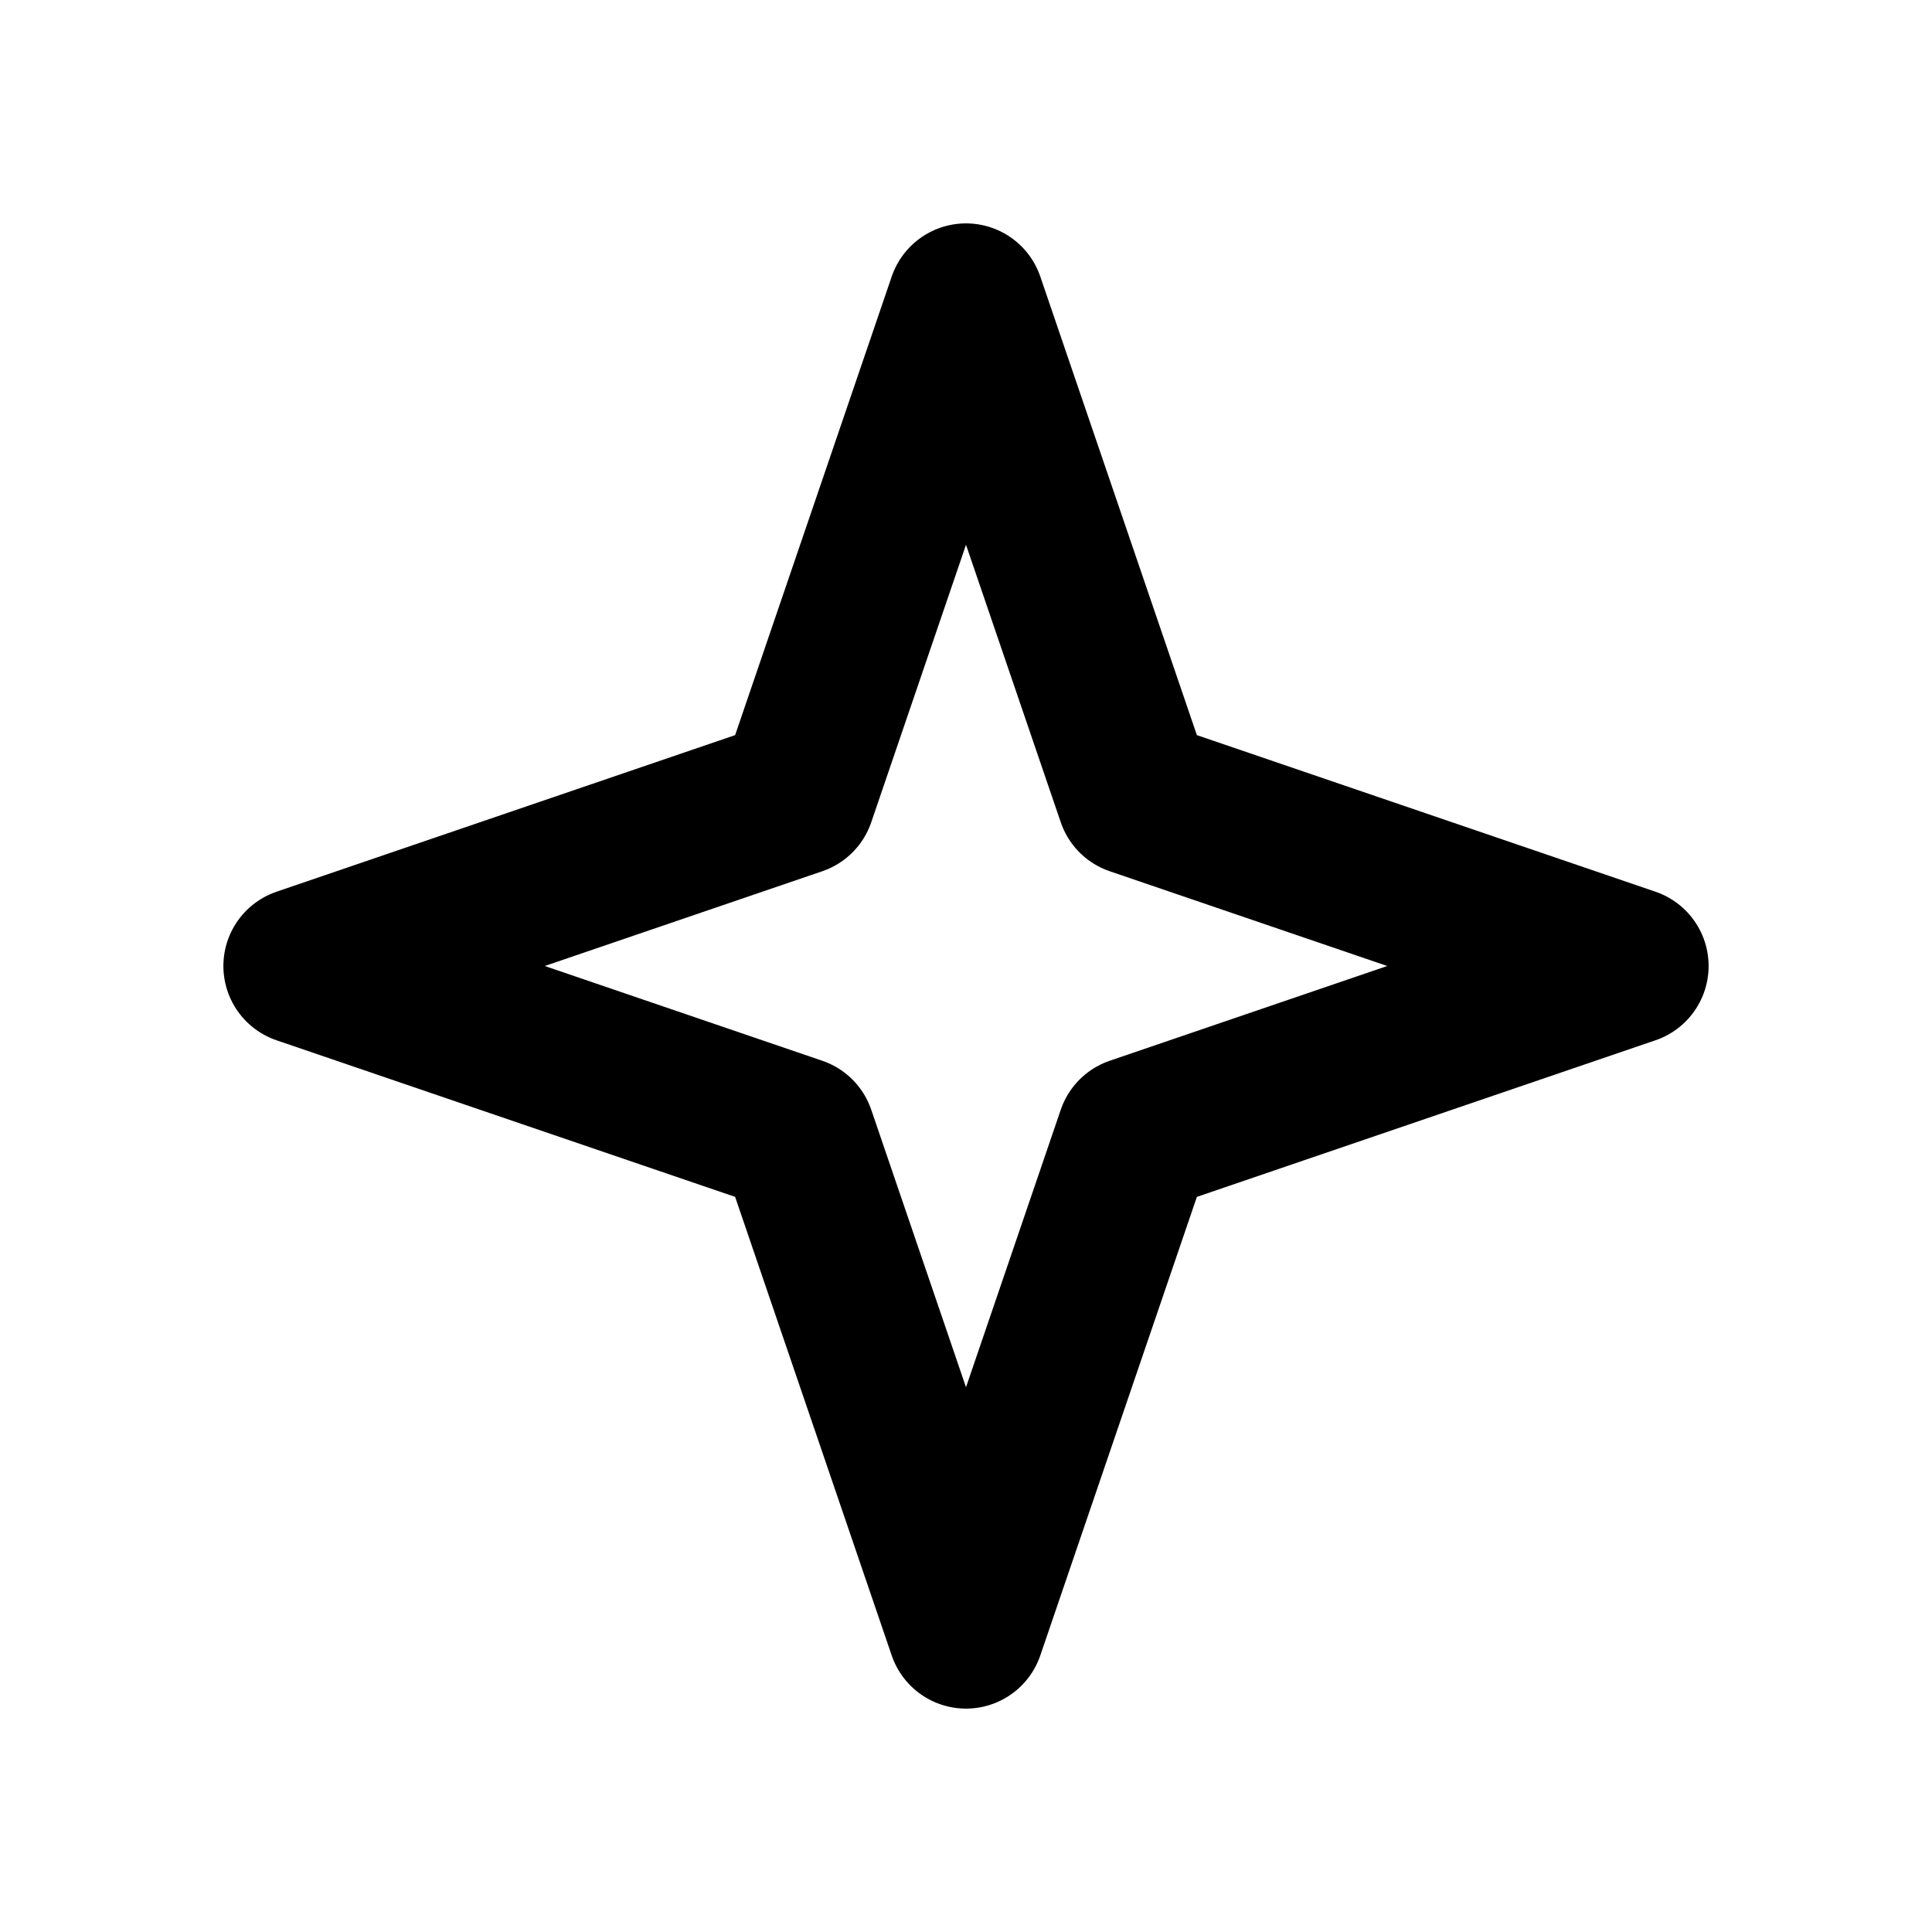
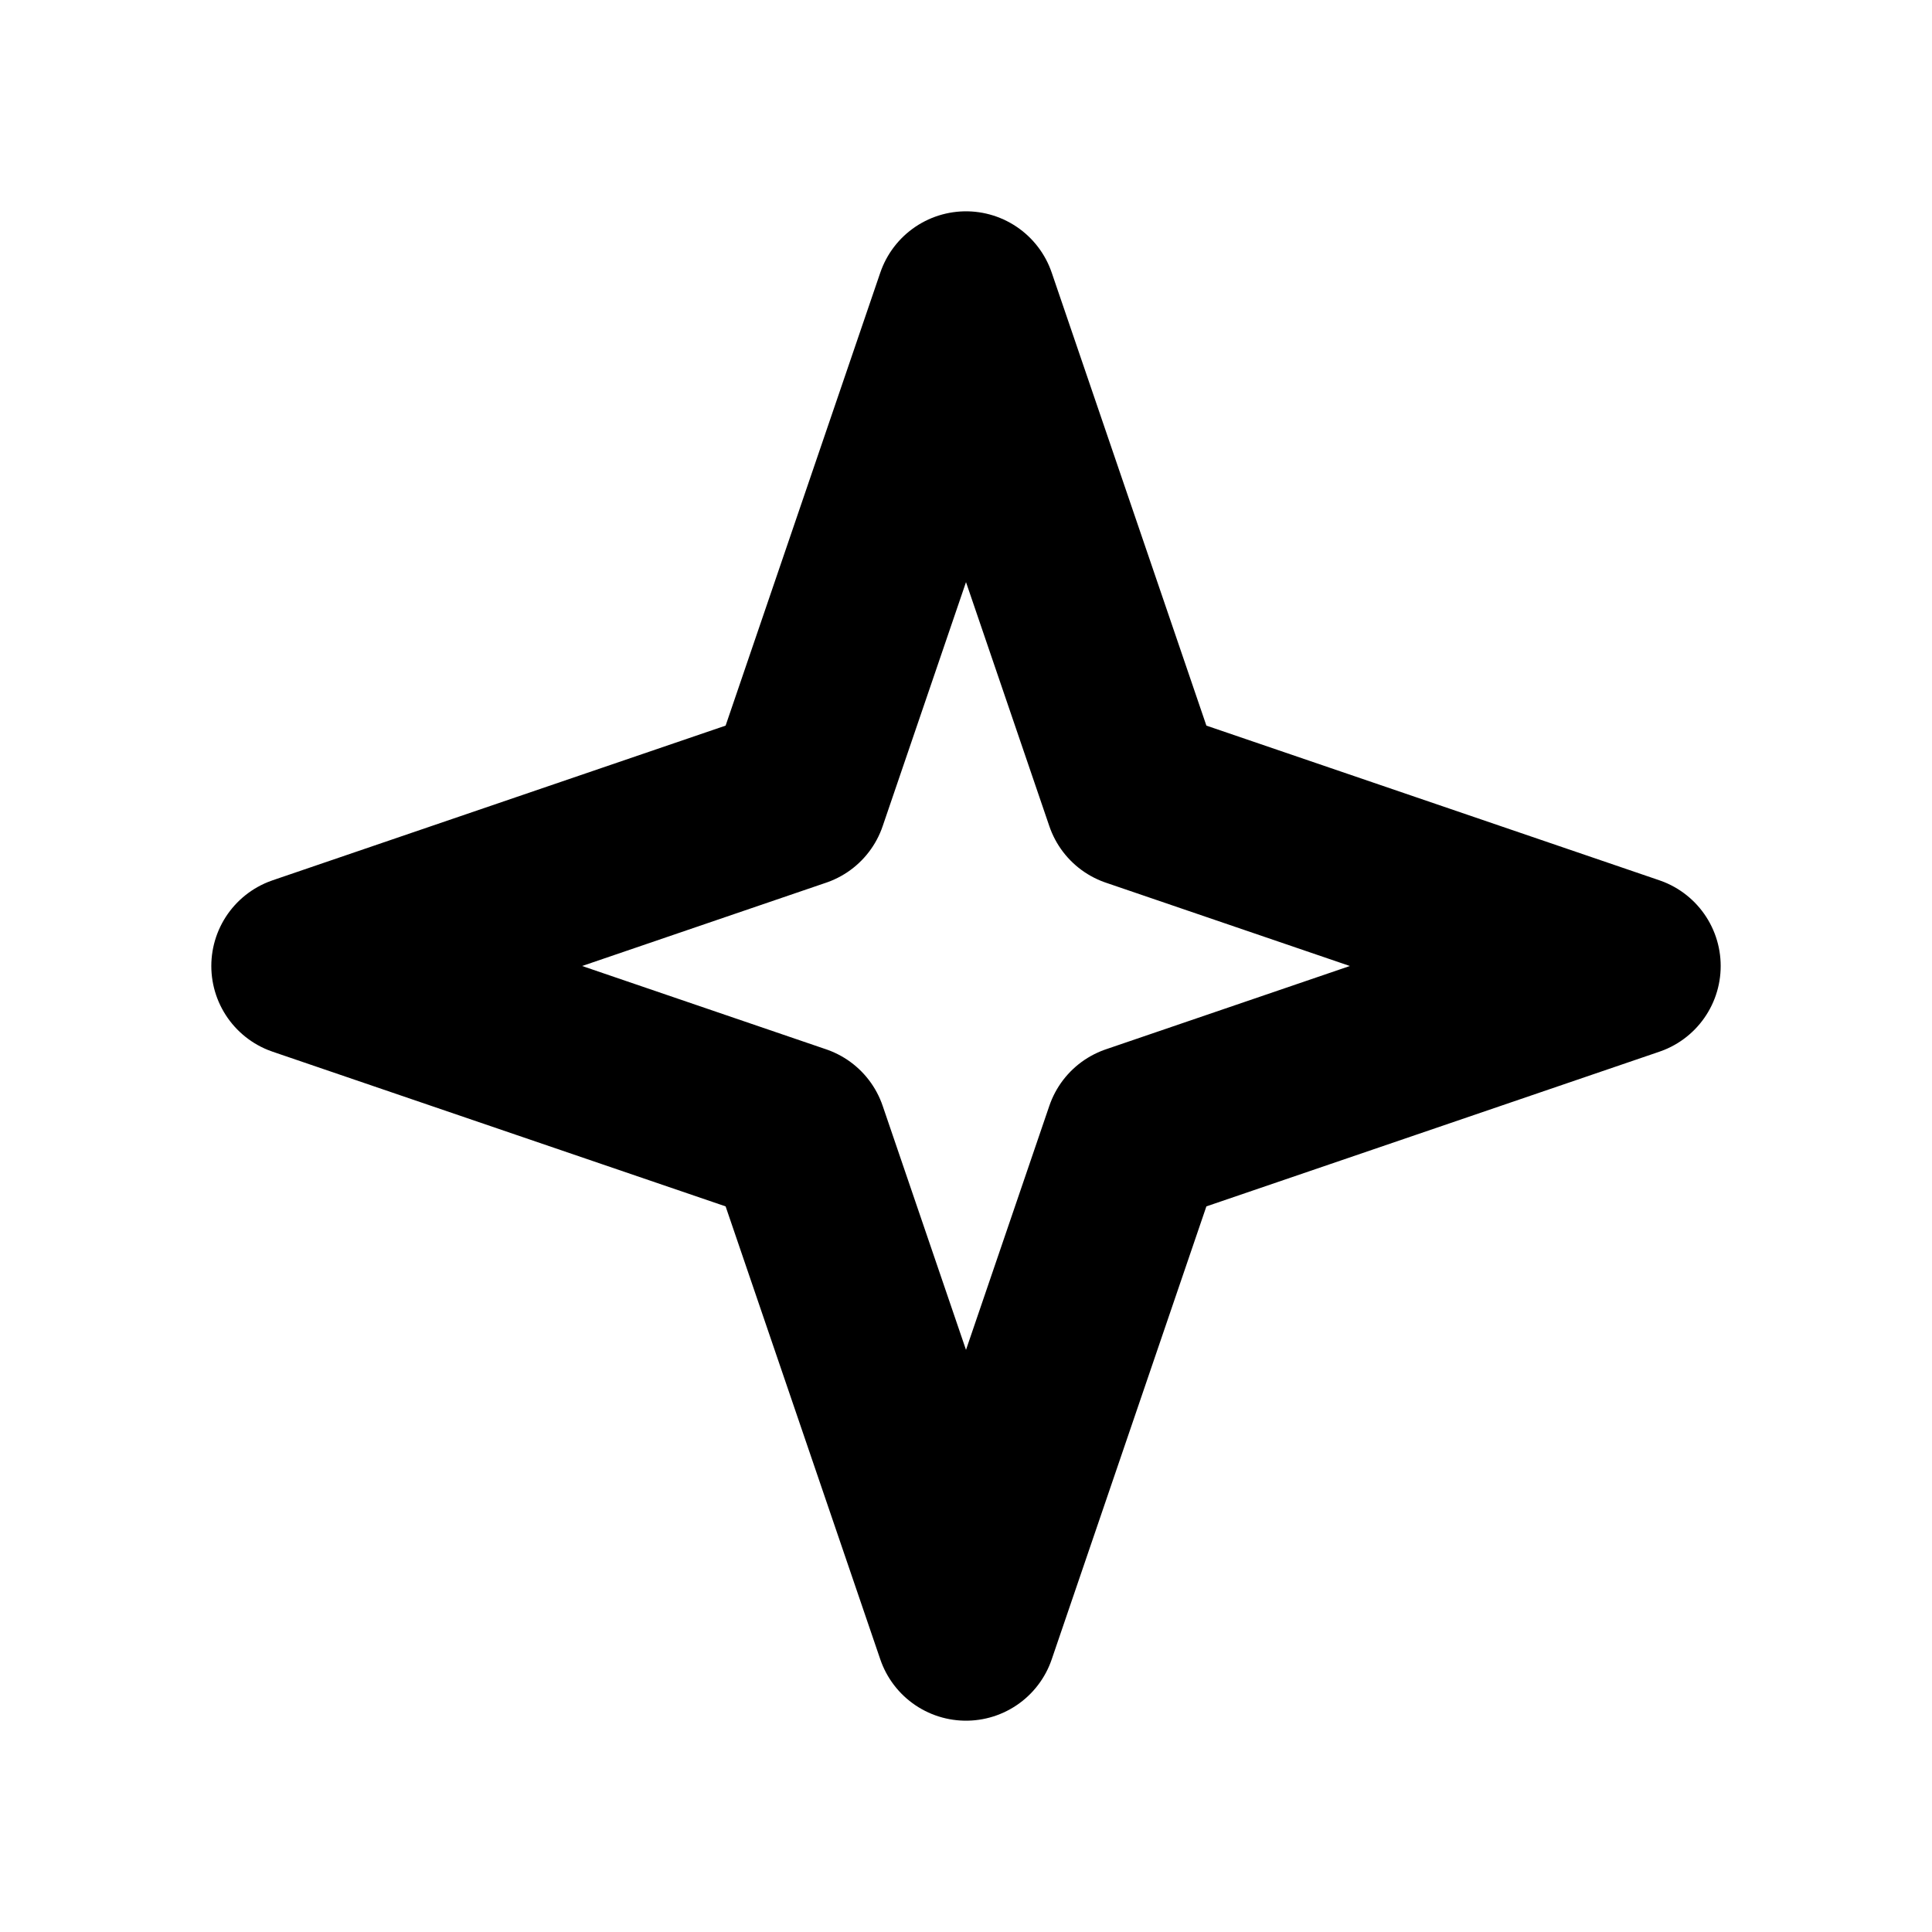
- <svg xmlns="http://www.w3.org/2000/svg" width="16" height="16" viewBox="0 0 16 16" fill="none" stroke="currentColor" stroke-width="1.3" stroke-linecap="round" stroke-linejoin="round">
-   <path d="M8 2.5l1.4 4.1 4.1 1.4-4.1 1.4L8 13.5l-1.4-4.1L2.5 8l4.1-1.4z" />
+ <svg xmlns="http://www.w3.org/2000/svg" width="24" height="24" viewBox="0 0 24 24" fill="none" stroke="currentColor" stroke-width="2.25" stroke-linecap="round" stroke-linejoin="round">
+   <path d="M12 3.75l2.1 6.15 6.15 2.1 -6.15 2.1L12 20.25l-2.1 -6.15L3.75 12l6.15 -2.1z" />
</svg>
